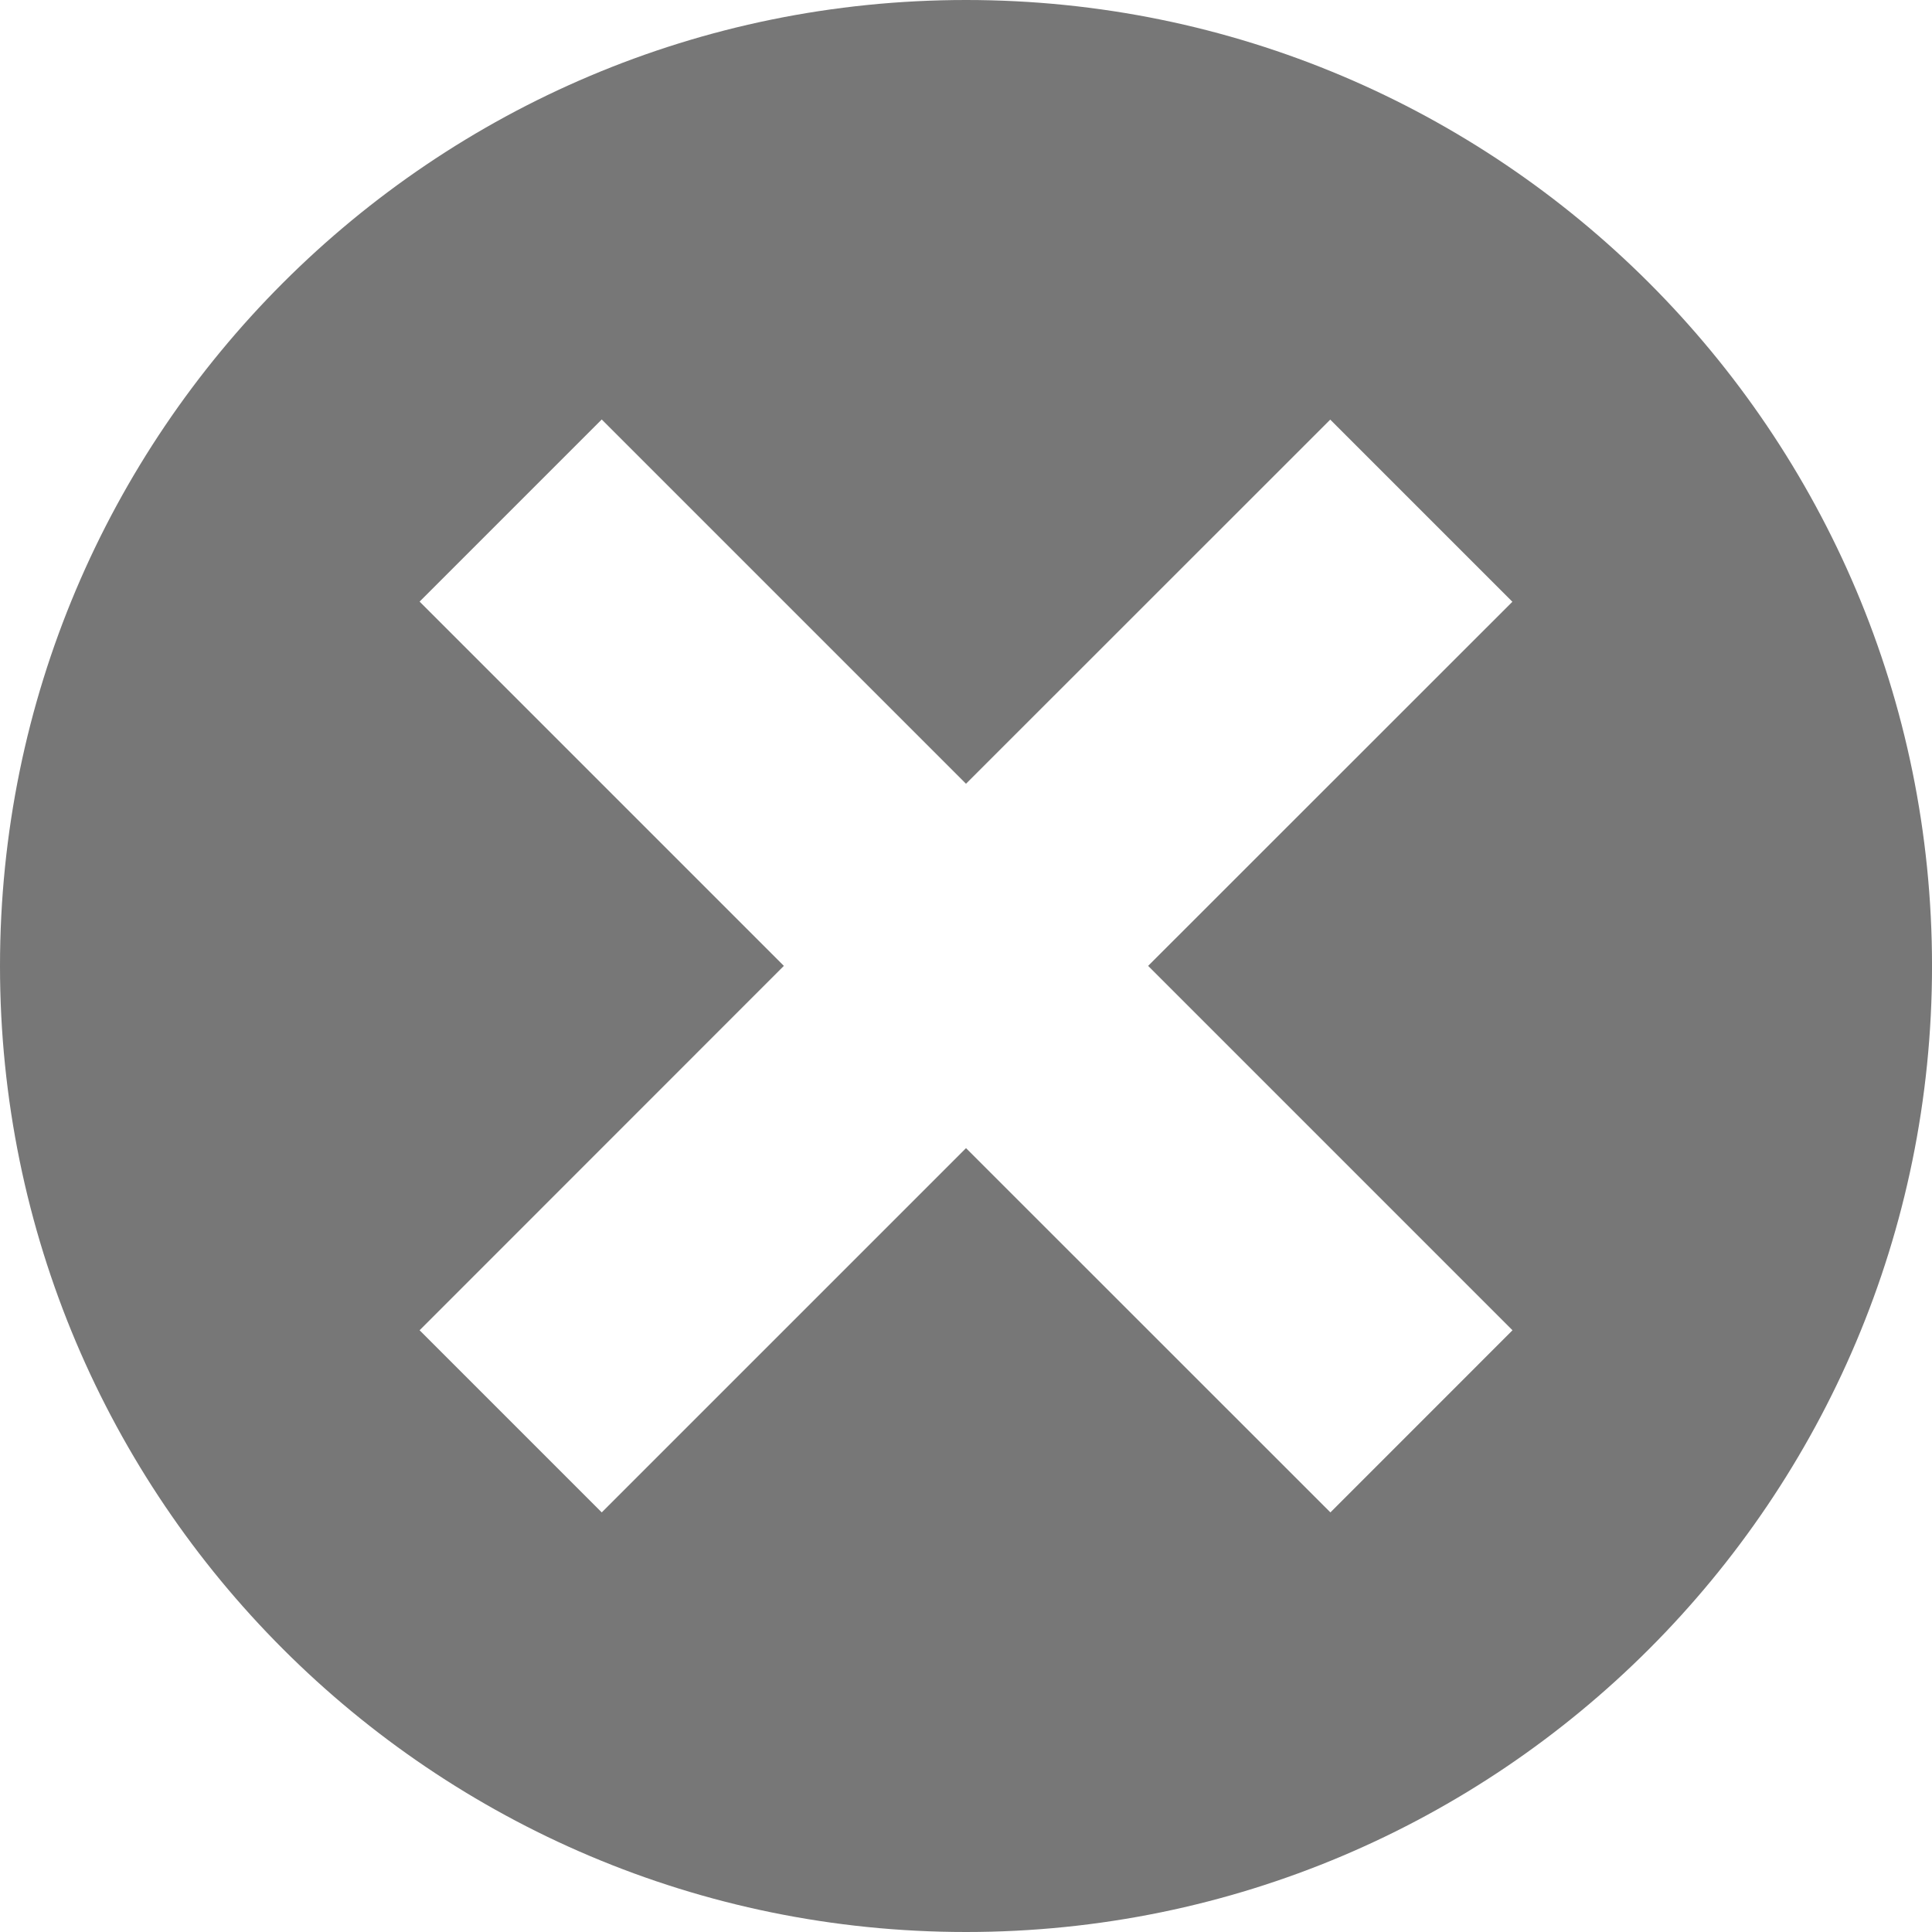
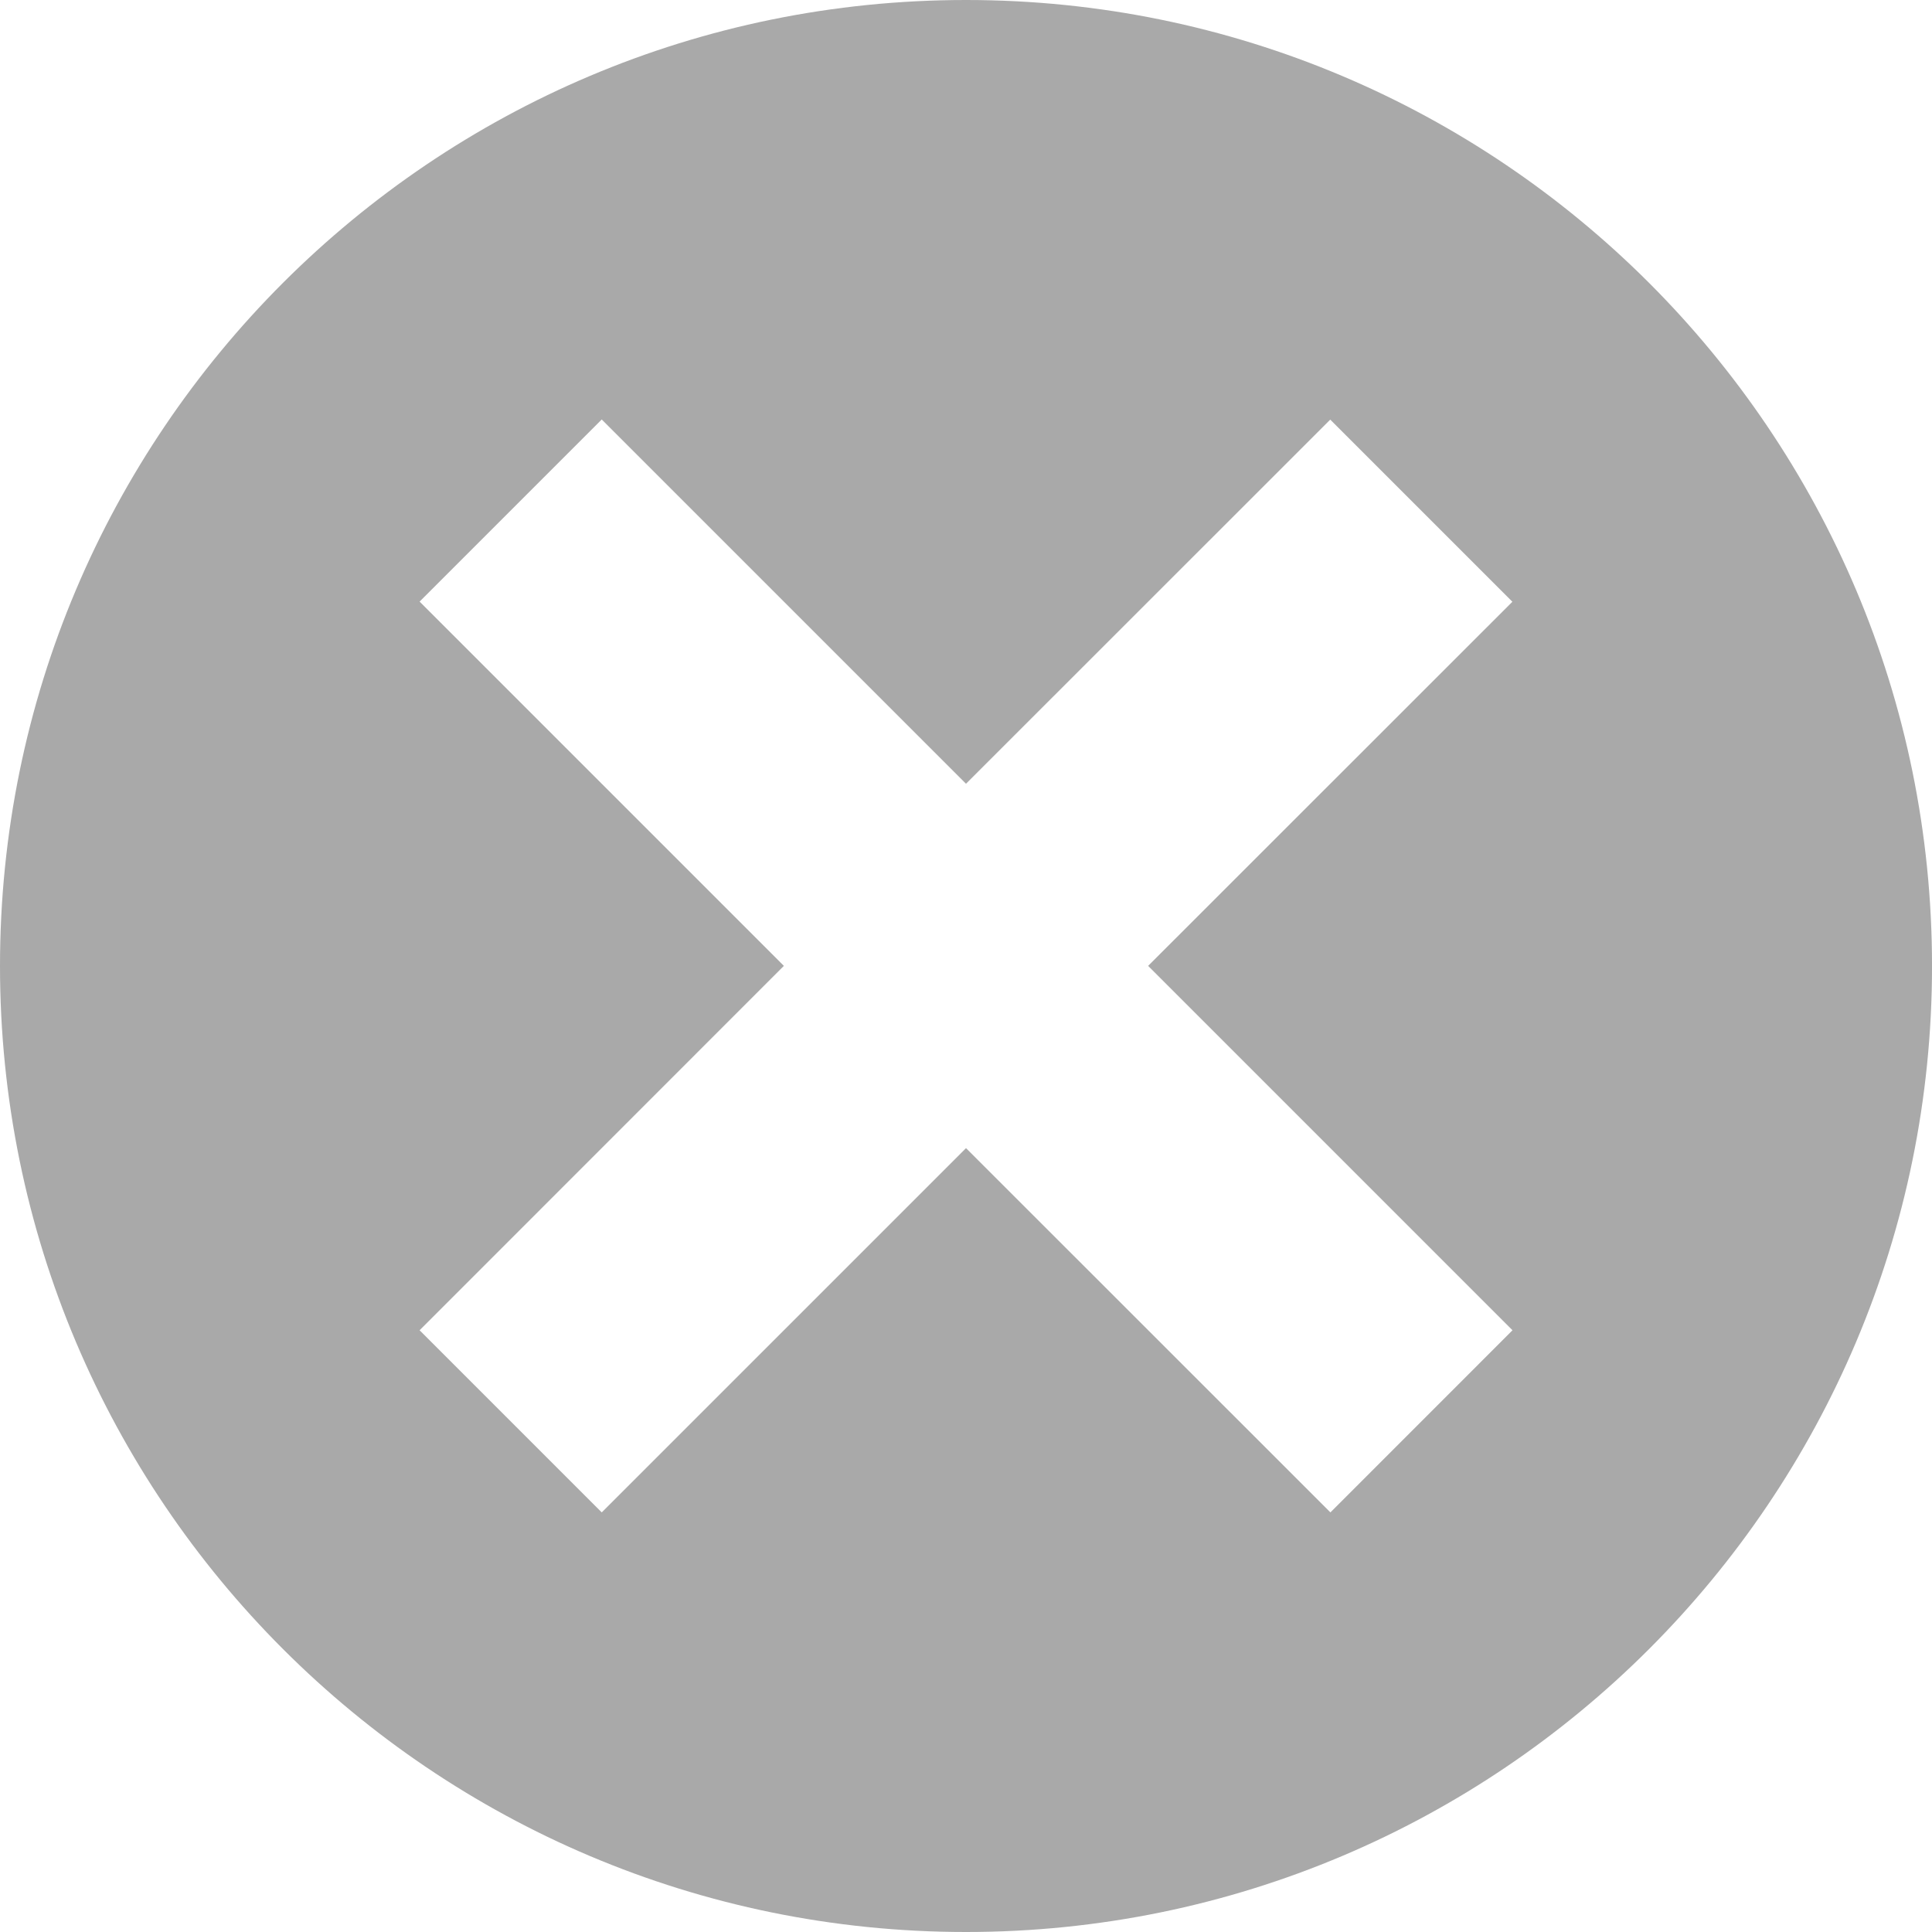
<svg xmlns="http://www.w3.org/2000/svg" version="1.1" id="Capa_1" x="0px" y="0px" width="79.536px" height="79.536px" viewBox="0 0 79.536 79.536" style="enable-background:new 0 0 79.536 79.536;" xml:space="preserve">
  <g>
-     <path style="fill:#777;" d="M39.769,0C17.805,0,0,17.8,0,39.768c0,21.956,17.805,39.768,39.769,39.768   c21.965,0,39.768-17.812,39.768-39.768C79.536,17.8,61.733,0,39.769,0z M54.77,62.262L39.769,47.266L24.772,62.262l-7.498-7.498   l14.996-15.001L17.274,24.767l7.498-7.498l14.996,14.996l14.995-14.99l7.498,7.498l-14.995,14.99l15,15.001L54.77,62.262z" />
+     <path style="fill:#a9a9a9;" d="M39.769,0C17.805,0,0,17.8,0,39.768c0,21.956,17.805,39.768,39.769,39.768   c21.965,0,39.768-17.812,39.768-39.768C79.536,17.8,61.733,0,39.769,0z M54.77,62.262L39.769,47.266L24.772,62.262l-7.498-7.498   l14.996-15.001L17.274,24.767l7.498-7.498l14.996,14.996l14.995-14.99l7.498,7.498l-14.995,14.99l15,15.001L54.77,62.262z" />
  </g>
  <g>
</g>
  <g>
</g>
  <g>
</g>
  <g>
</g>
  <g>
</g>
  <g>
</g>
  <g>
</g>
  <g>
</g>
  <g>
</g>
  <g>
</g>
  <g>
</g>
  <g>
</g>
  <g>
</g>
  <g>
</g>
  <g>
</g>
</svg>
